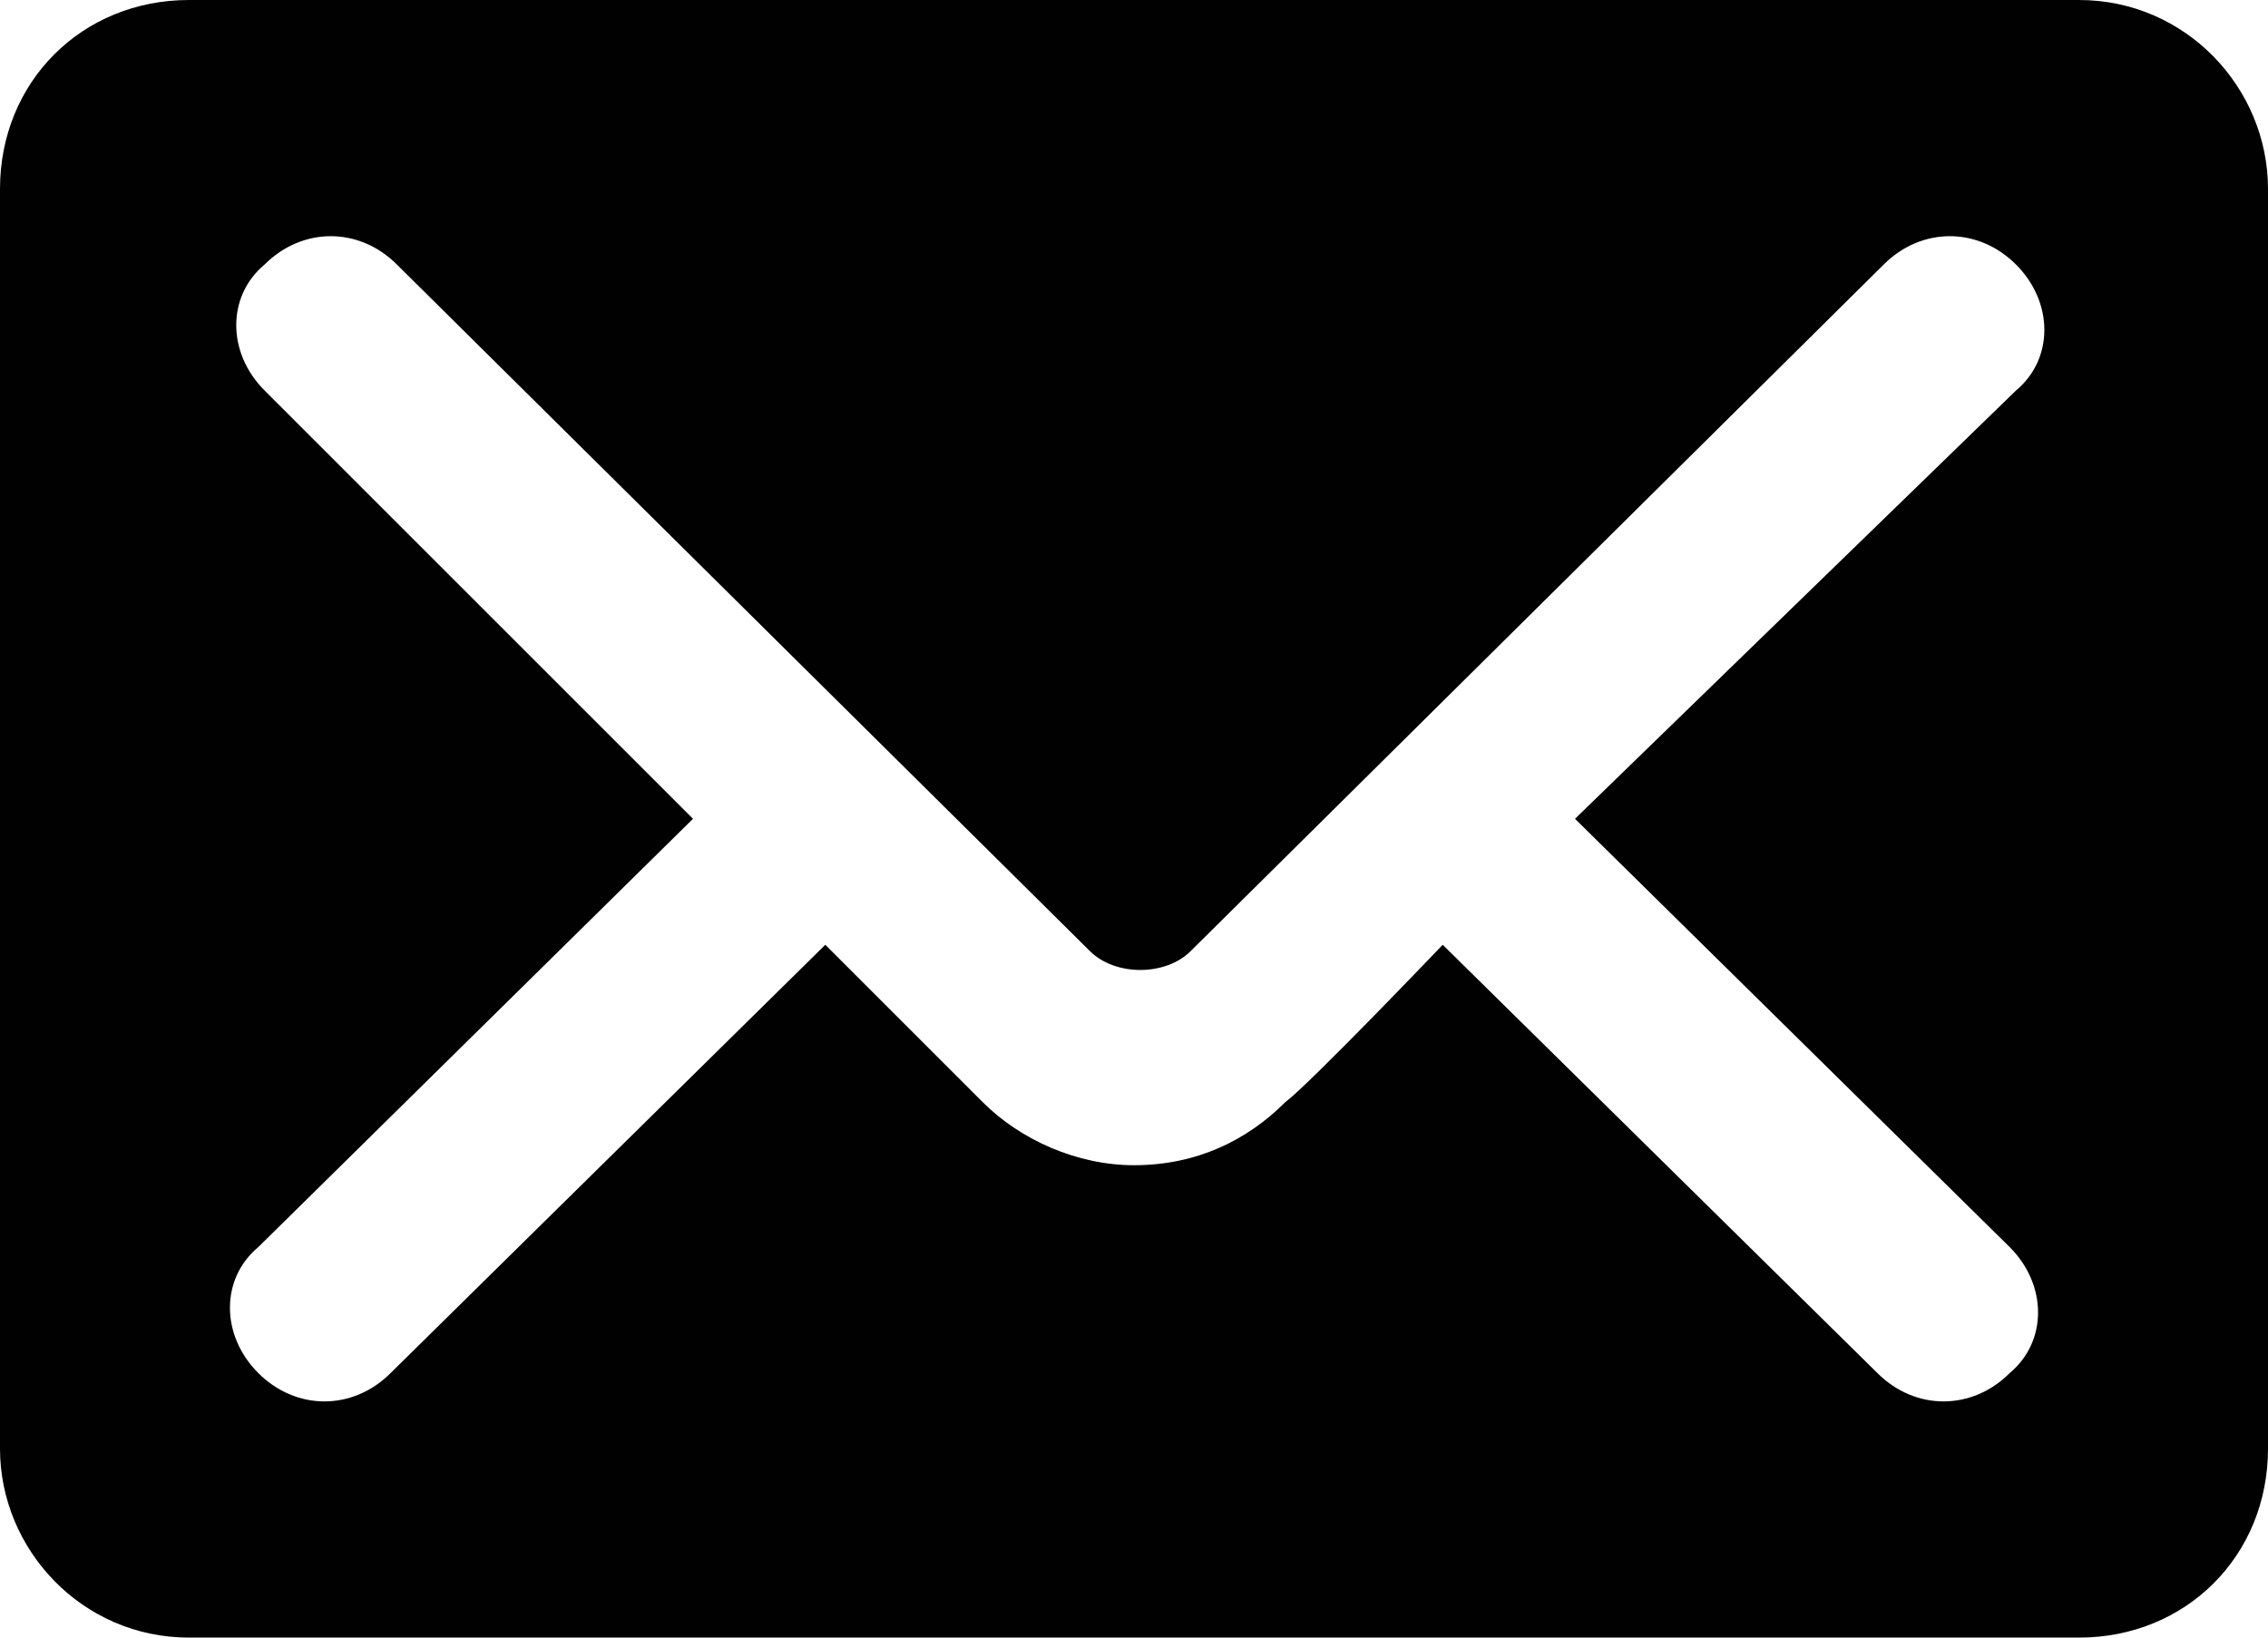
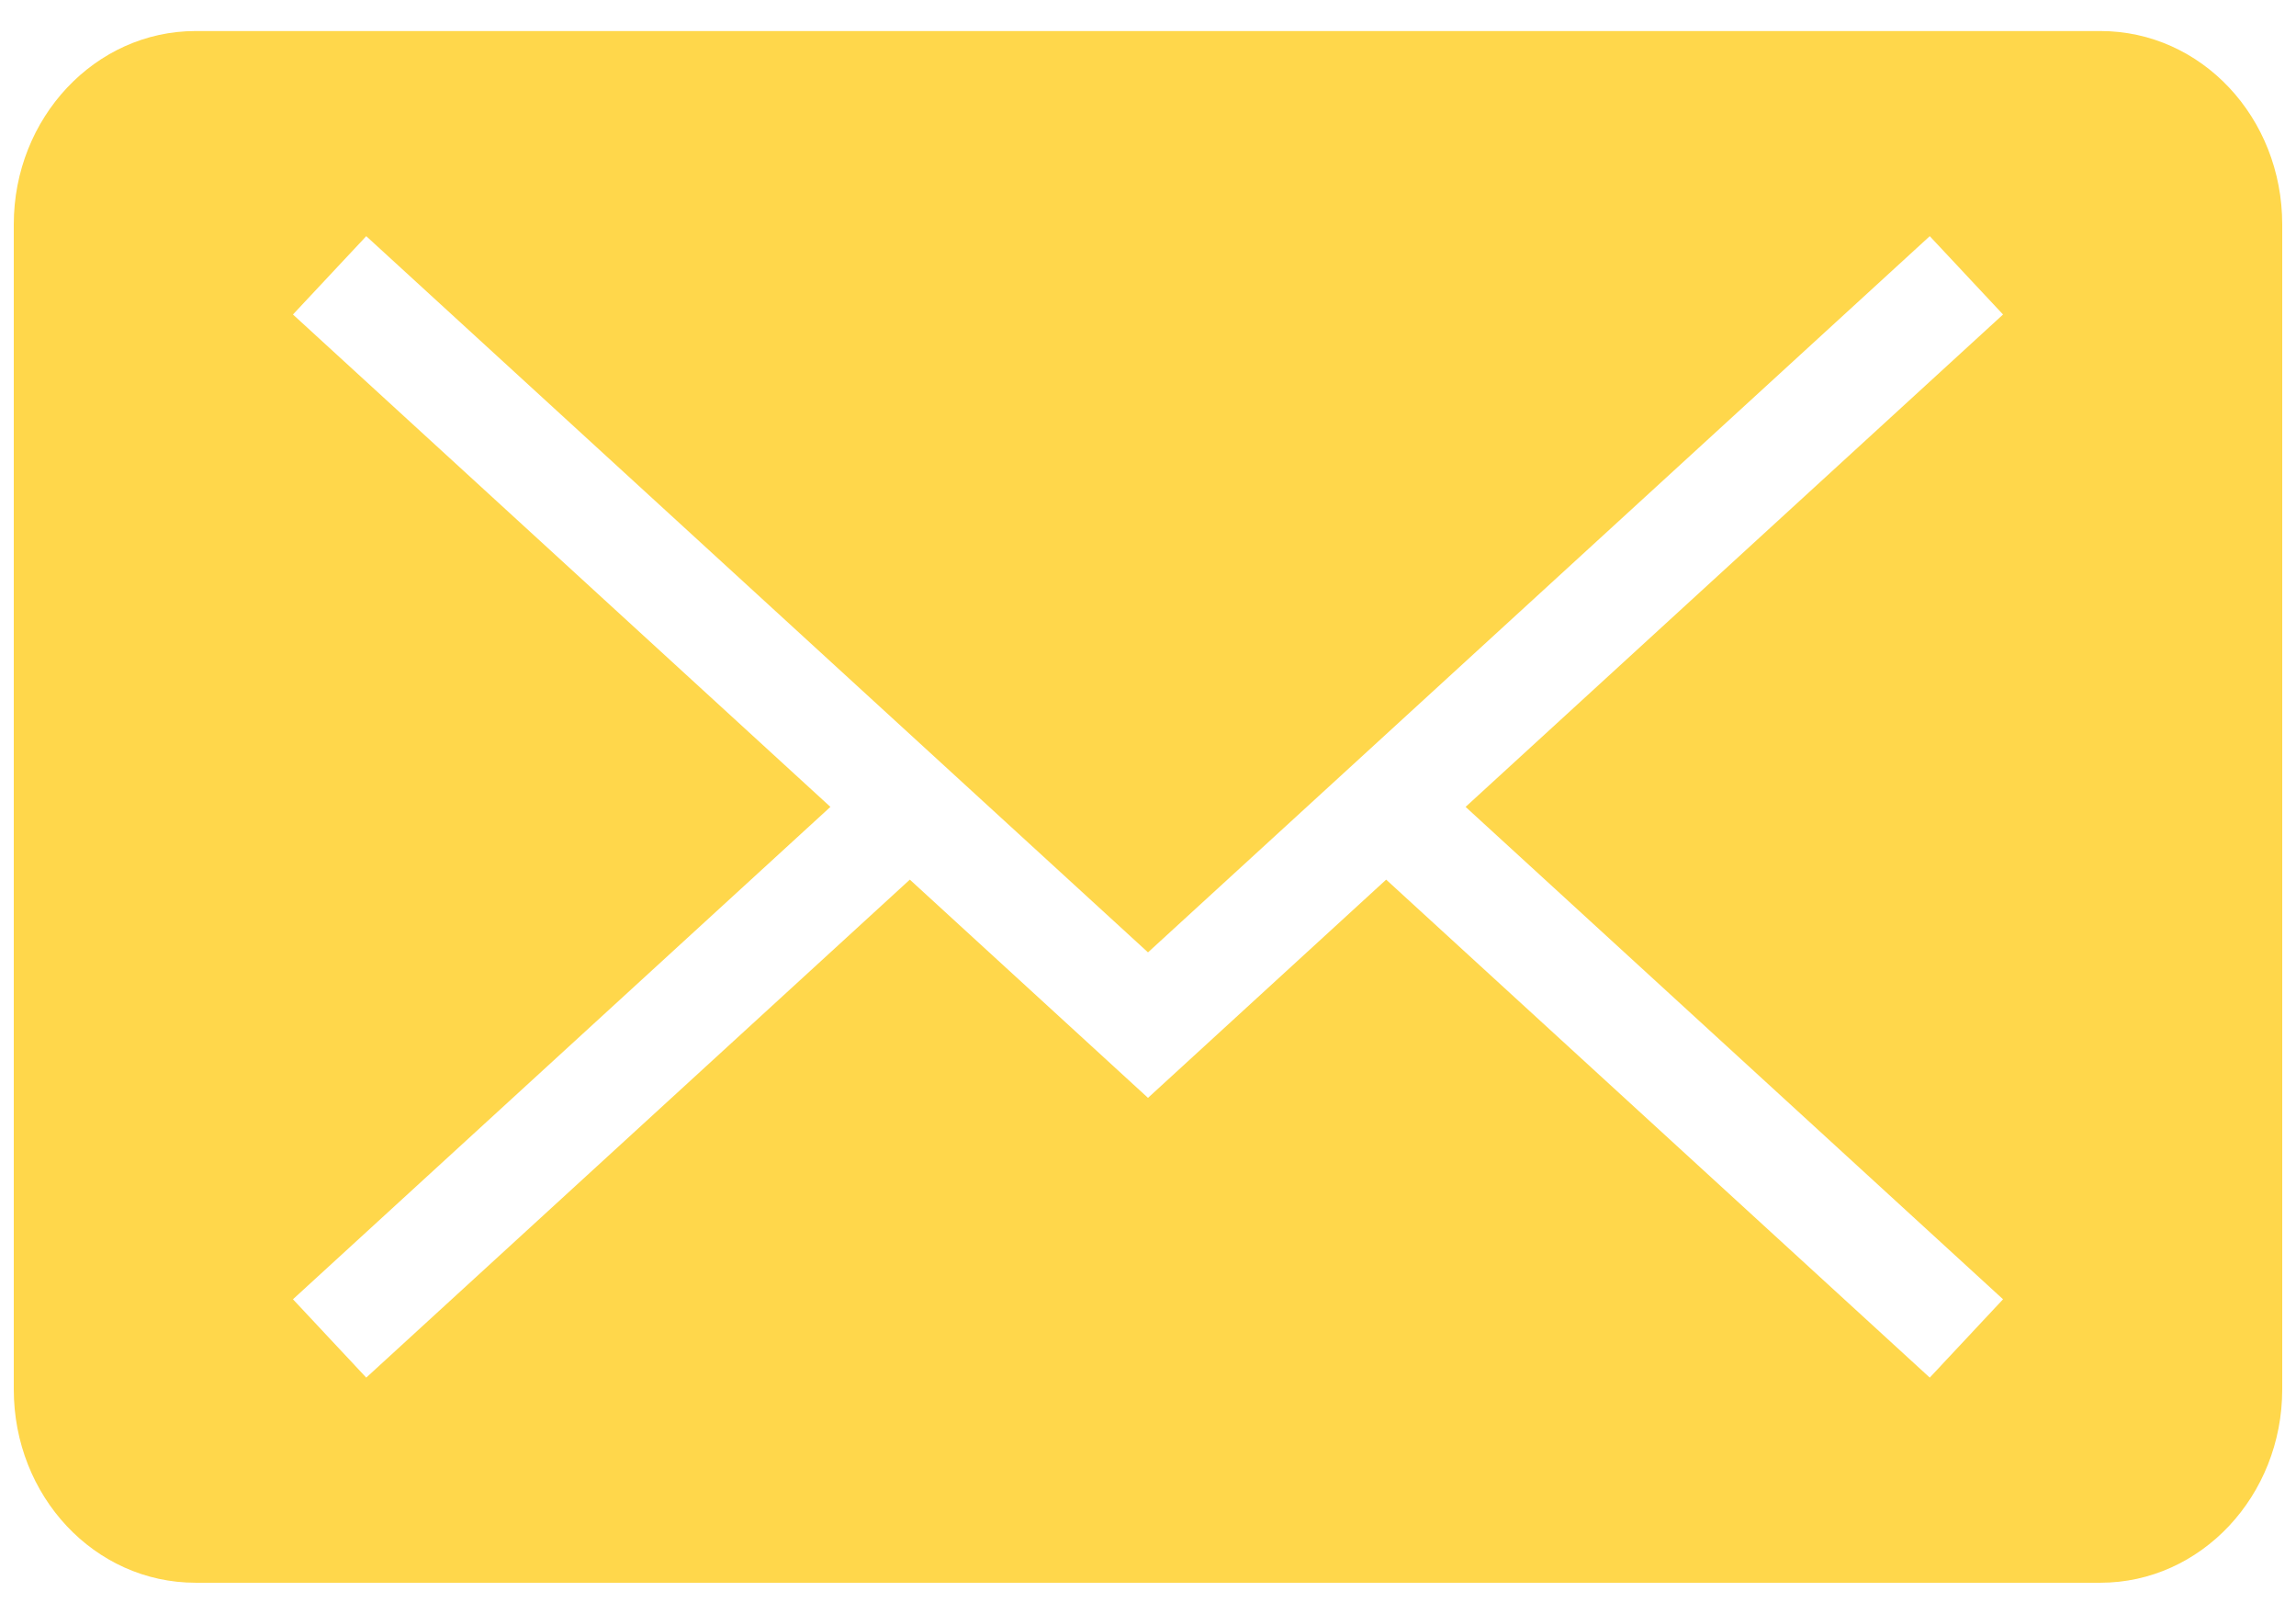
- <svg xmlns="http://www.w3.org/2000/svg" version="1.1" id="contacts-mail" fill="green" x="0px" y="0px" viewBox="0 0 36 26" style="enable-background:new 0 0 36 26;" xml:space="preserve">
-   <style type="text/css">
-   .st0{fill:#010101;}
- </style>
-   <path class="st0" d="M0,23c0,1.6,1.3,3,3,3h30c1.7,0,3-1.3,3-3V3c0-1.6-1.3-3-3-3H3C1.3,0,0,1.3,0,3L0,23L0,23z M11,13L4.2,6.2   c-0.6-0.6-0.6-1.5,0-2c0.6-0.6,1.5-0.6,2.1,0l11,10.9c0.4,0.4,1.2,0.4,1.6,0l11-10.9c0.6-0.6,1.5-0.6,2.1,0c0.6,0.6,0.6,1.5,0,2   L25,13l6.9,6.8c0.6,0.6,0.6,1.5,0,2c-0.6,0.6-1.5,0.6-2.1,0l-6.9-6.8c0,0-2.1,2.2-2.5,2.5c-0.6,0.6-1.4,1-2.4,1   c-0.9,0-1.8-0.4-2.4-1c-0.4-0.4-2.5-2.5-2.5-2.5l-6.9,6.8c-0.6,0.6-1.5,0.6-2.1,0c-0.6-0.6-0.6-1.5,0-2L11,13z" />
+ <svg xmlns="http://www.w3.org/2000/svg" width="37" height="26" viewBox="0 0 37 26" fill="none">
+   <path fill-rule="evenodd" clip-rule="evenodd" d="M32.279 20.933L23.618 13L32.279 5.067L31.098 3.805L18.5 15.344L5.902 3.805L4.721 5.067L13.382 13L4.721 20.933L5.902 22.195L14.662 14.172L18.5 17.688L22.338 14.172L31.098 22.195L32.279 20.933ZM3.152 0.5C1.534 0.5 0.222 1.898 0.222 3.616V22.384C0.222 24.105 1.523 25.5 3.152 25.5H33.848C35.466 25.5 36.778 24.102 36.778 22.384V3.616C36.778 1.895 35.477 0.5 33.848 0.5H3.152Z" fill="#FFD74B" />
</svg>
